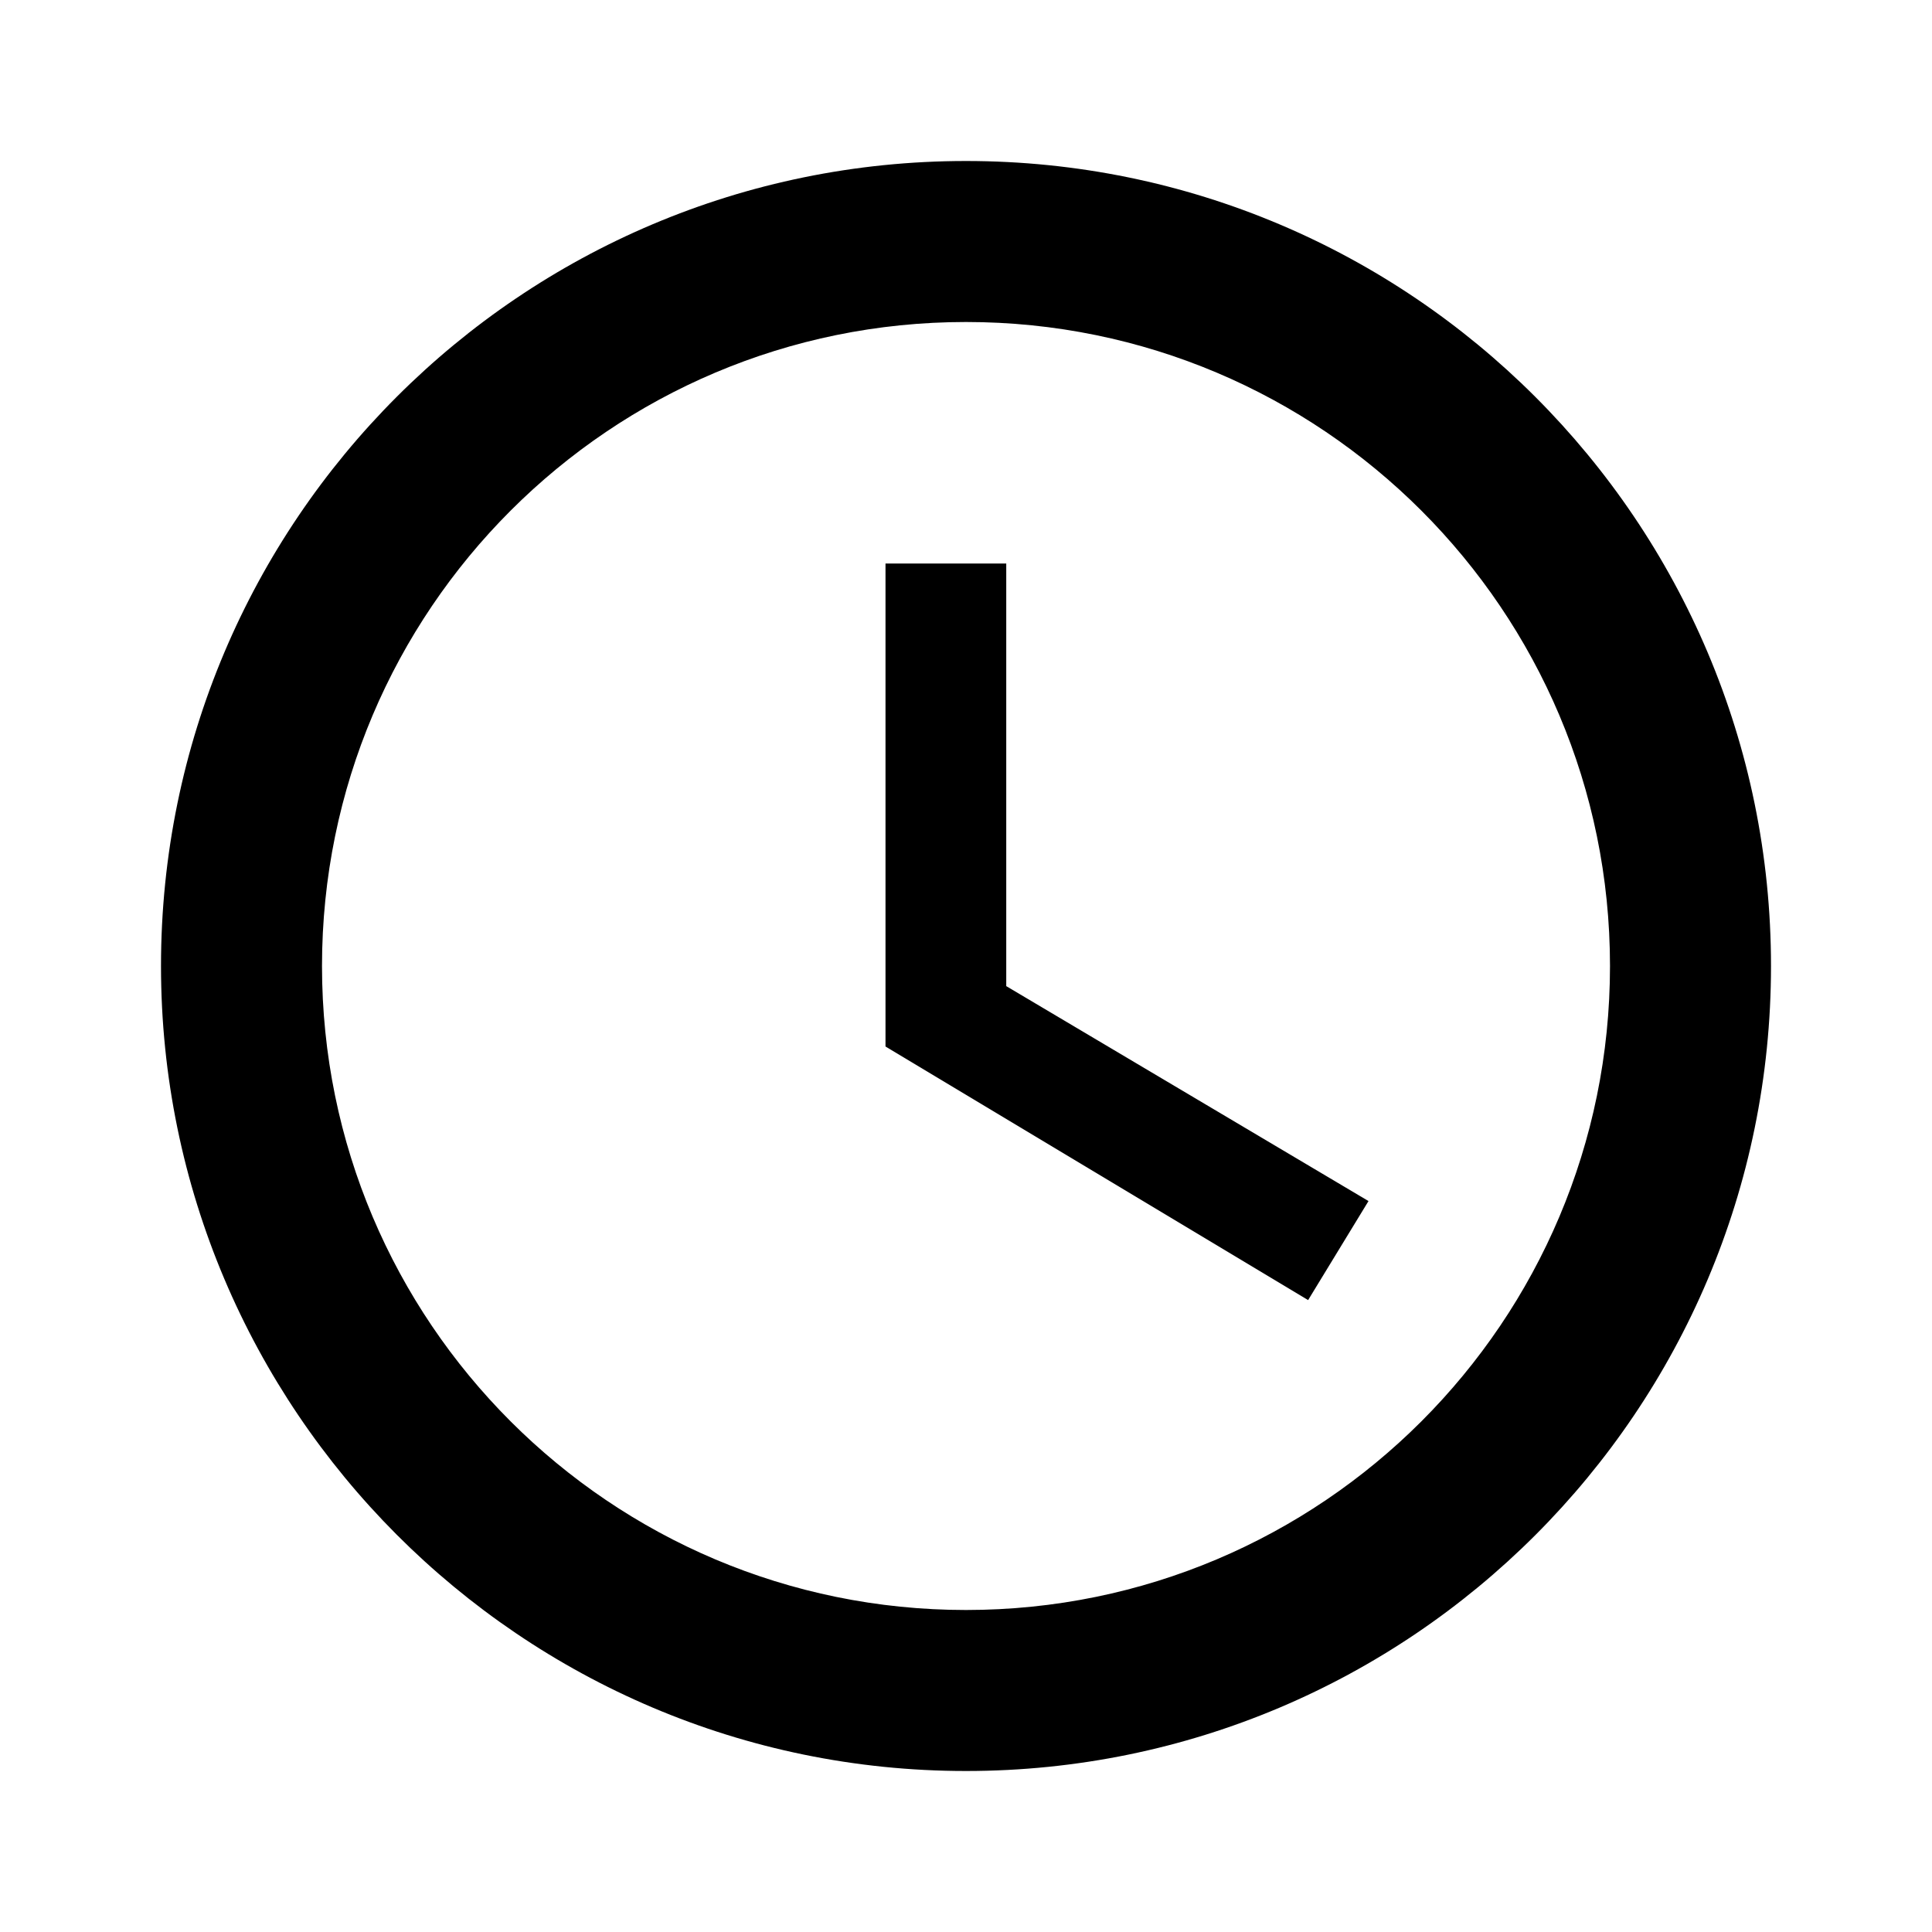
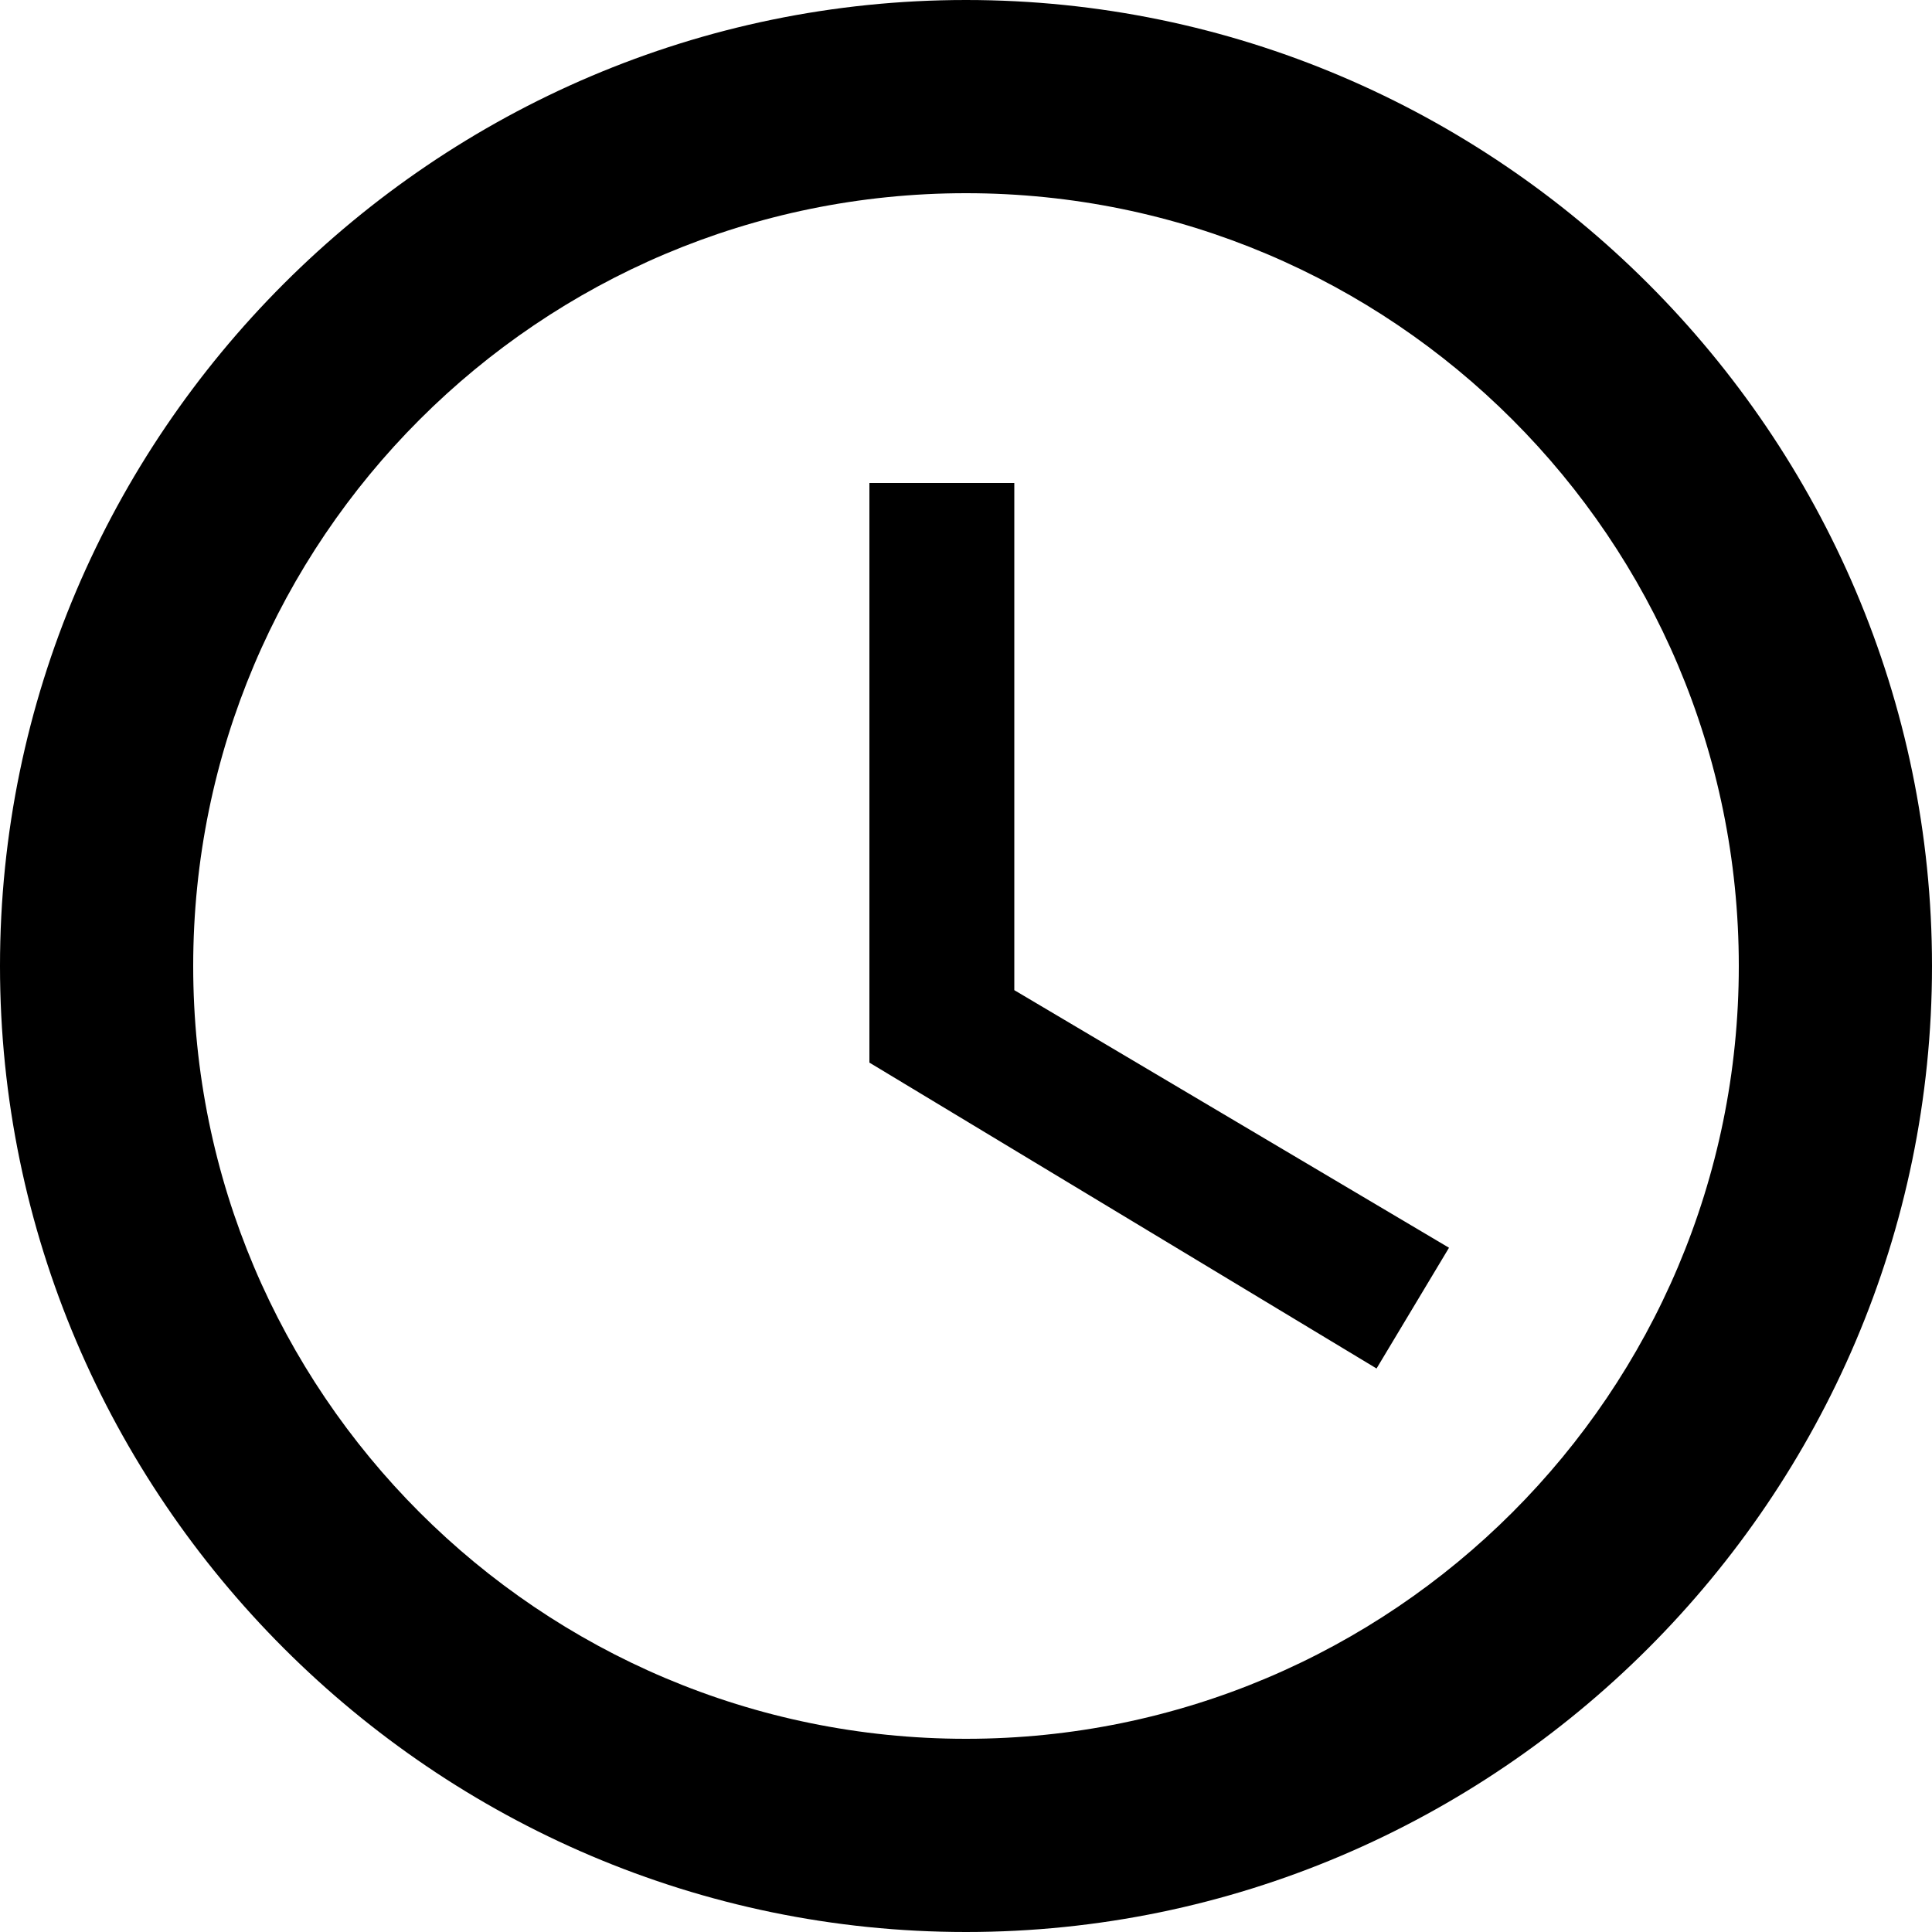
<svg xmlns="http://www.w3.org/2000/svg" version="1.1" viewBox="0 0 24 24">
-   <path d="M12,20A8,8 0 0,0 20,12A8,8 0 0,0 12,4A8,8 0 0,0 4,12A8,8 0 0,0 12,20M12,2A10,10 0 0,1 22,12A10,10 0 0,1 12,22C6.47,22 2,17.5 2,12A10,10 0 0,1 12,2M12.5,7V12.25L17,14.92L16.25,16.15L11,13V7H12.5Z" />
+   <path fill="currentColor" d="M12,21.6c5.3,0,9.6-4.3,9.6-9.6S17.3,2.4,12,2.4S2.4,6.7,2.4,12S6.7,21.6,12,21.6 M12,0c6.6,0,12,5.4,12,12s-5.4,12-12,12  C5.4,24,0,18.6,0,12C0,5.4,5.4,0,12,0 M12.6,6v6.3l5.4,3.2L17.1,17l-6.3-3.8V6H12.6z" />
</svg>
